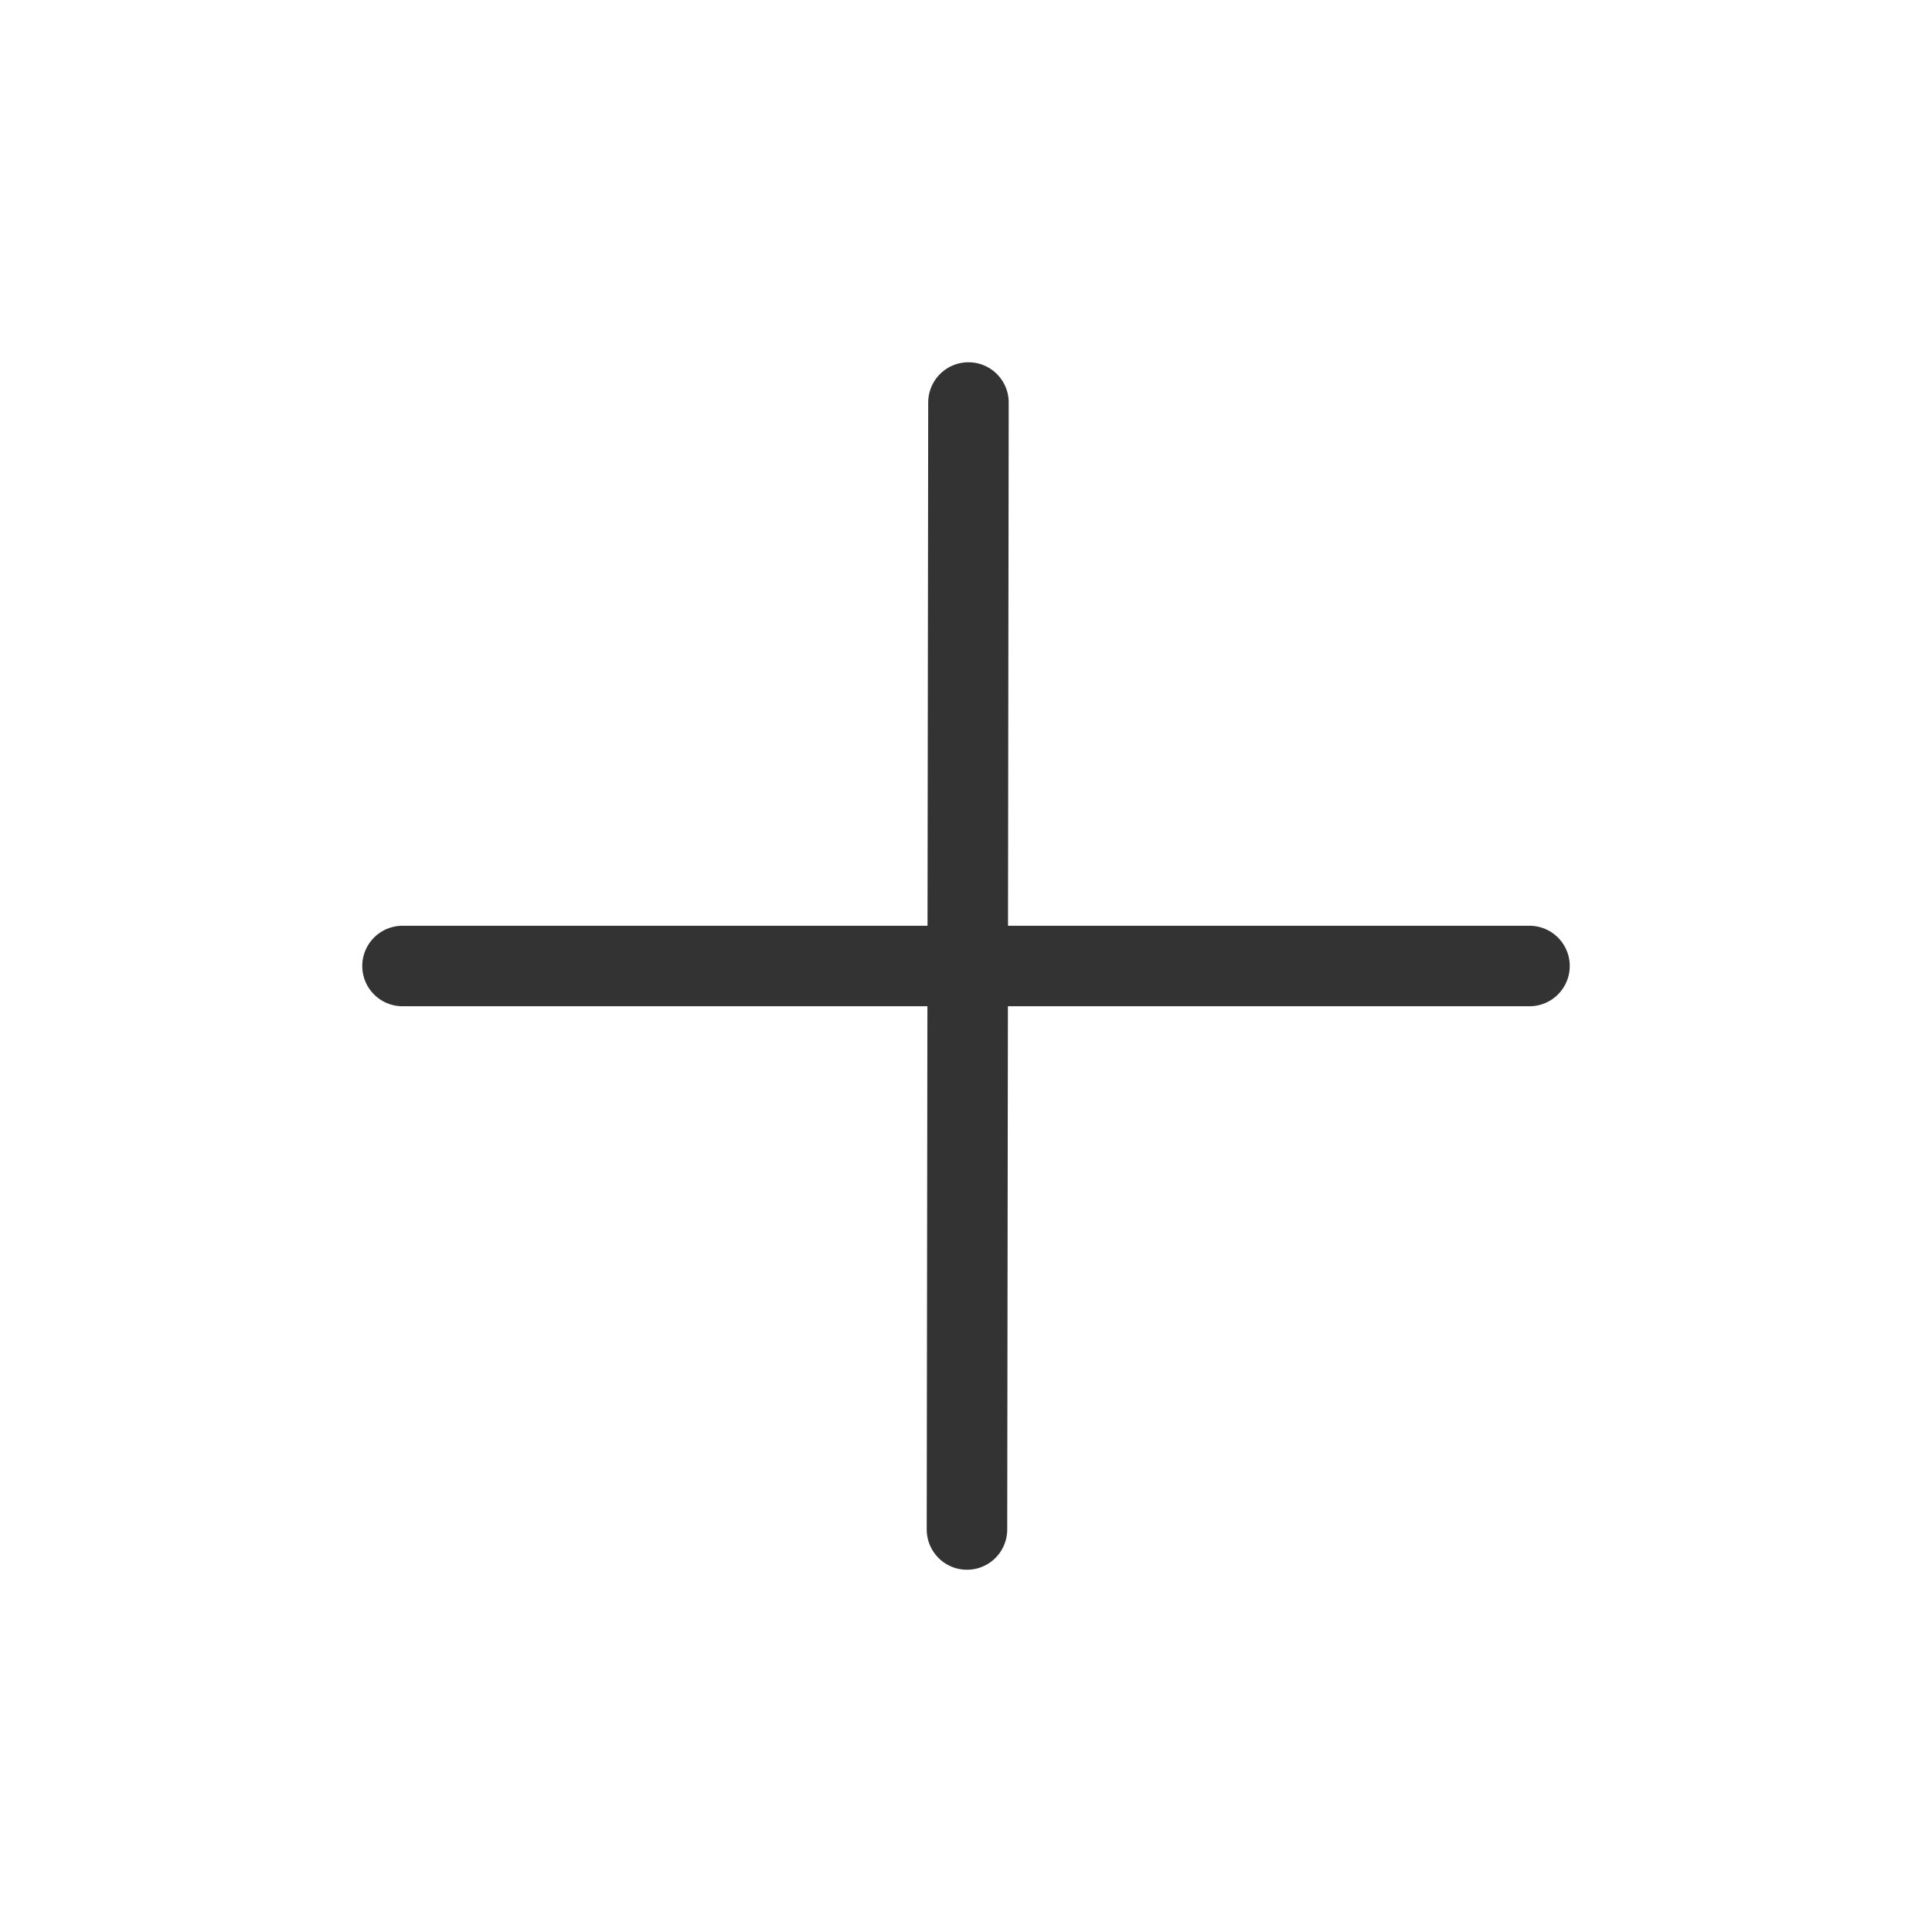
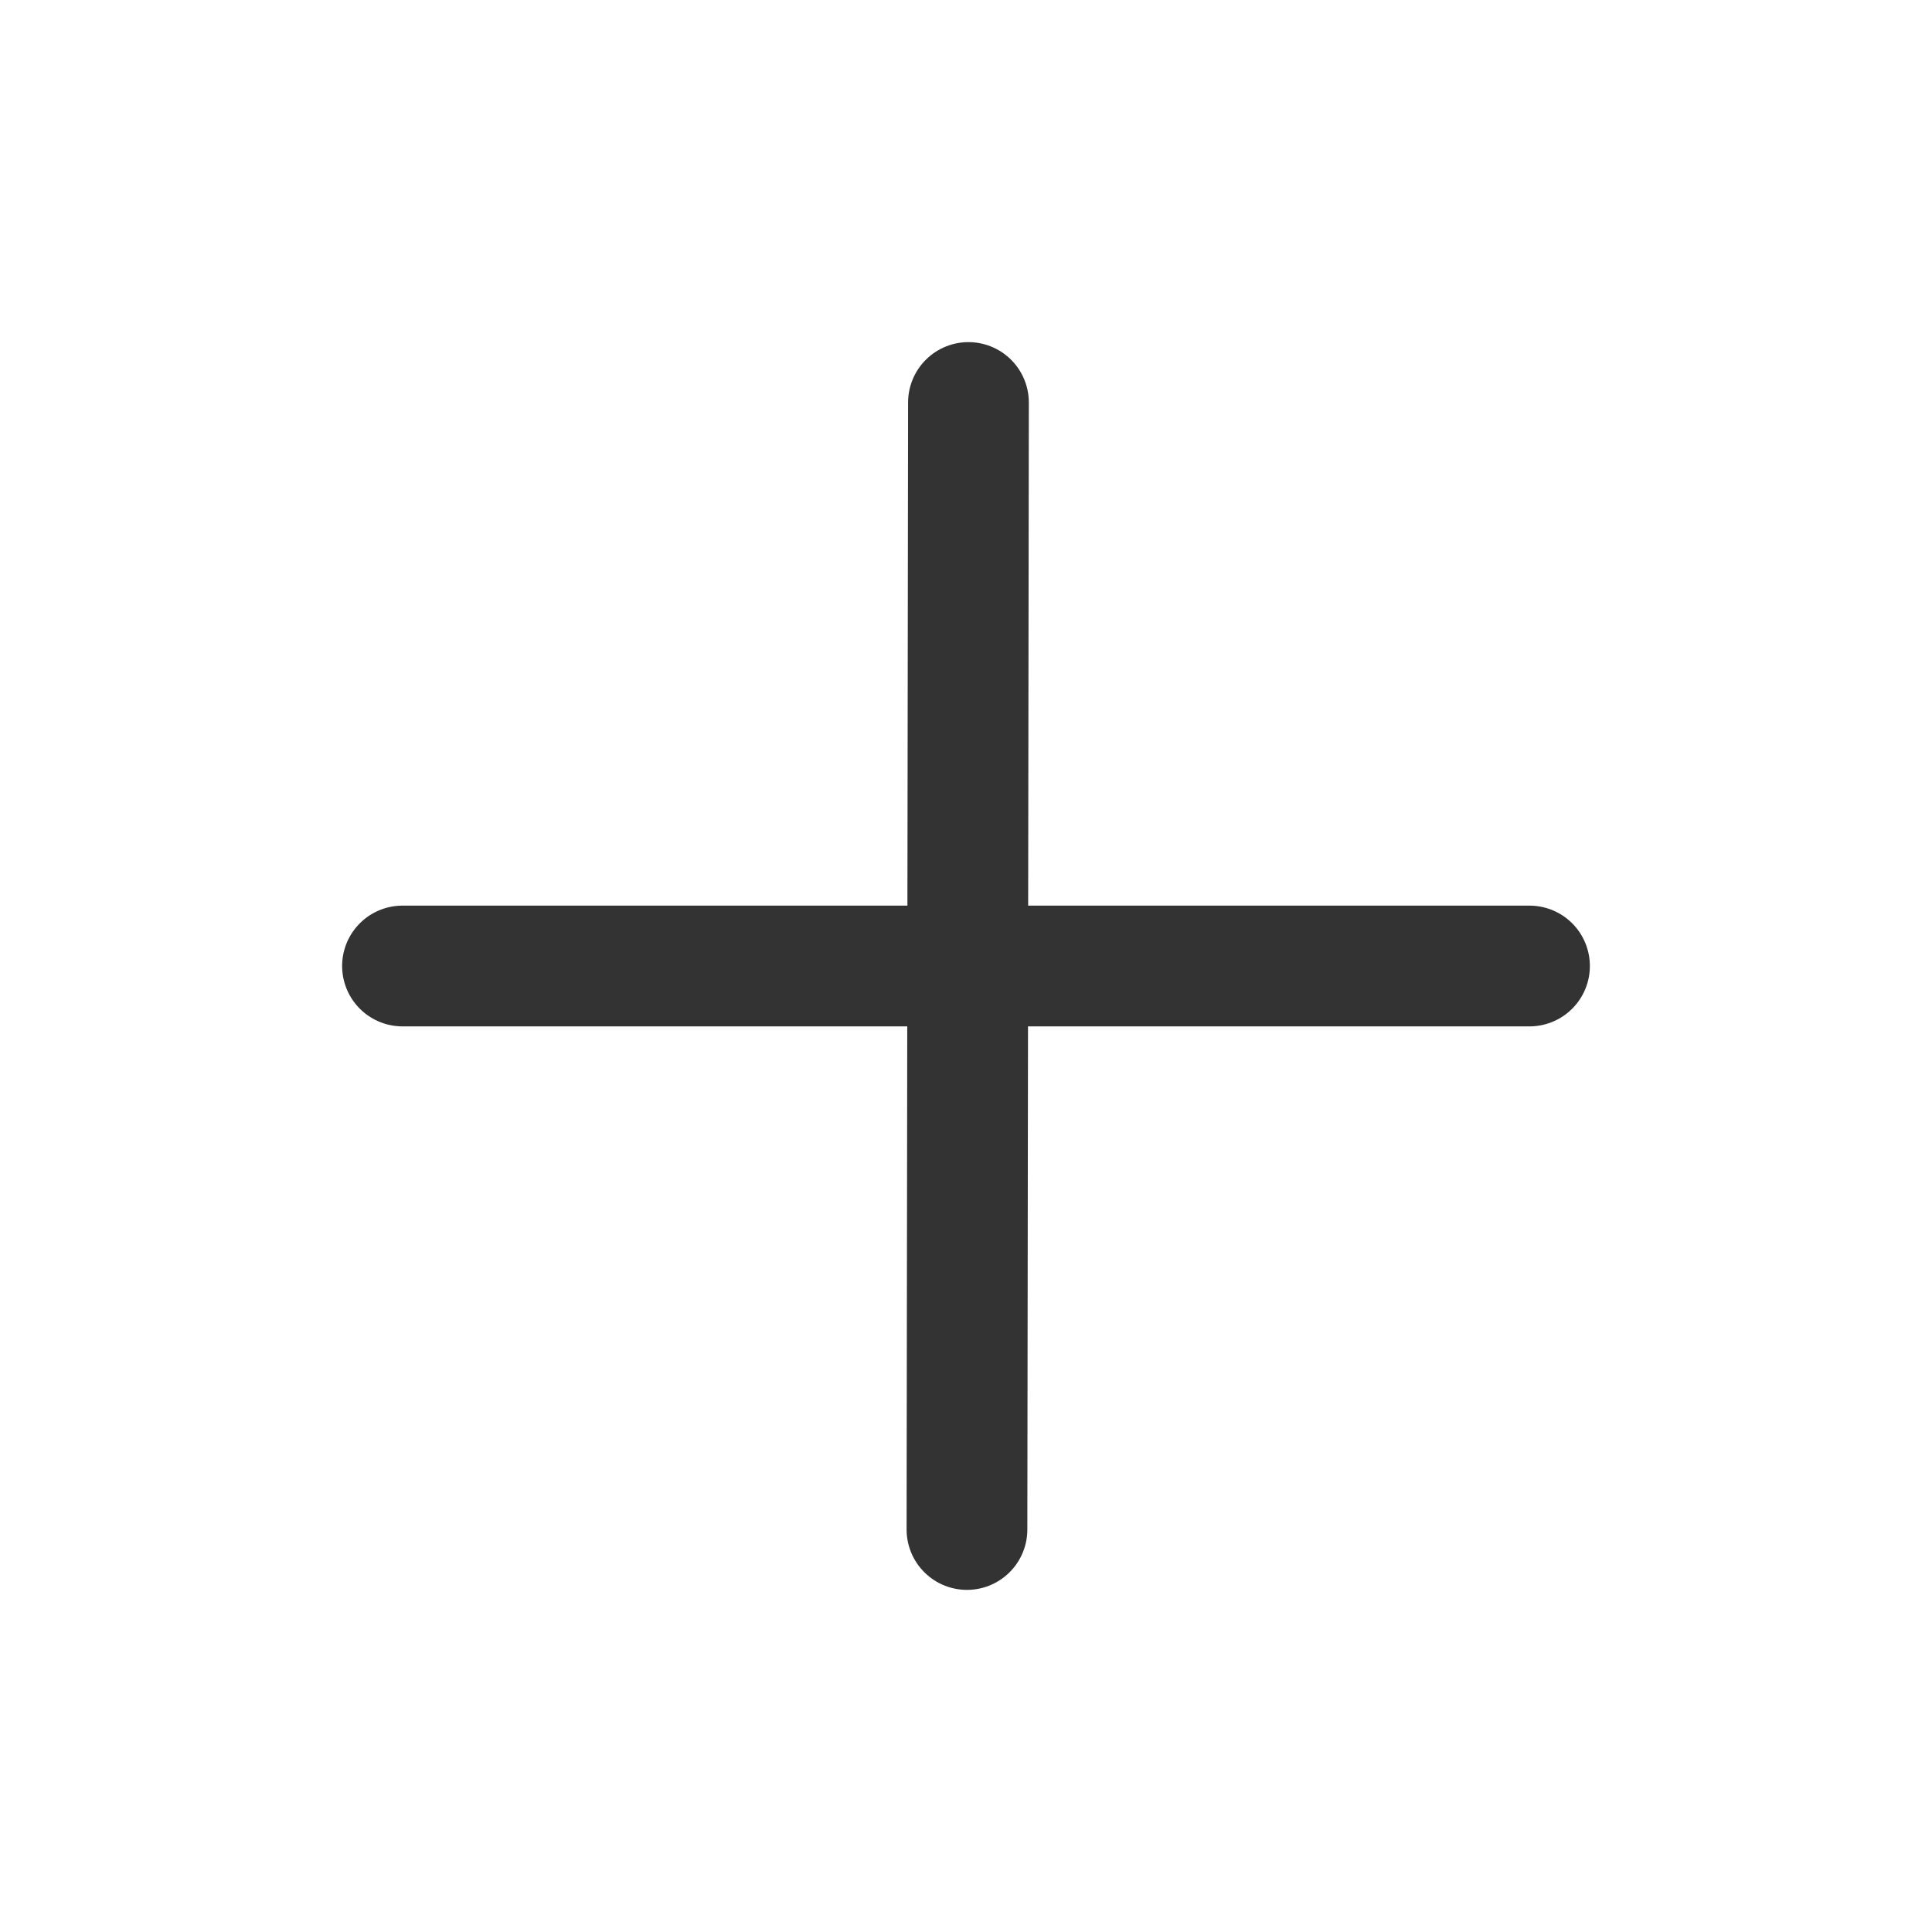
<svg xmlns="http://www.w3.org/2000/svg" width="16" height="16" viewBox="0 0 48 48" fill="none">
-   <path d="M24.061 10L24.024 38" stroke="#333" stroke-width="2" stroke-linecap="round" stroke-linejoin="round" />
-   <path d="M10 24L38 24" stroke="#333" stroke-width="2" stroke-linecap="round" stroke-linejoin="round" />
+   <path d="M24.061 10L24.024 38" stroke="#333" stroke-width="3" stroke-linecap="round" stroke-linejoin="round" />
+   <path d="M10 24L38 24" stroke="#333" stroke-width="3" stroke-linecap="round" stroke-linejoin="round" />
</svg>
